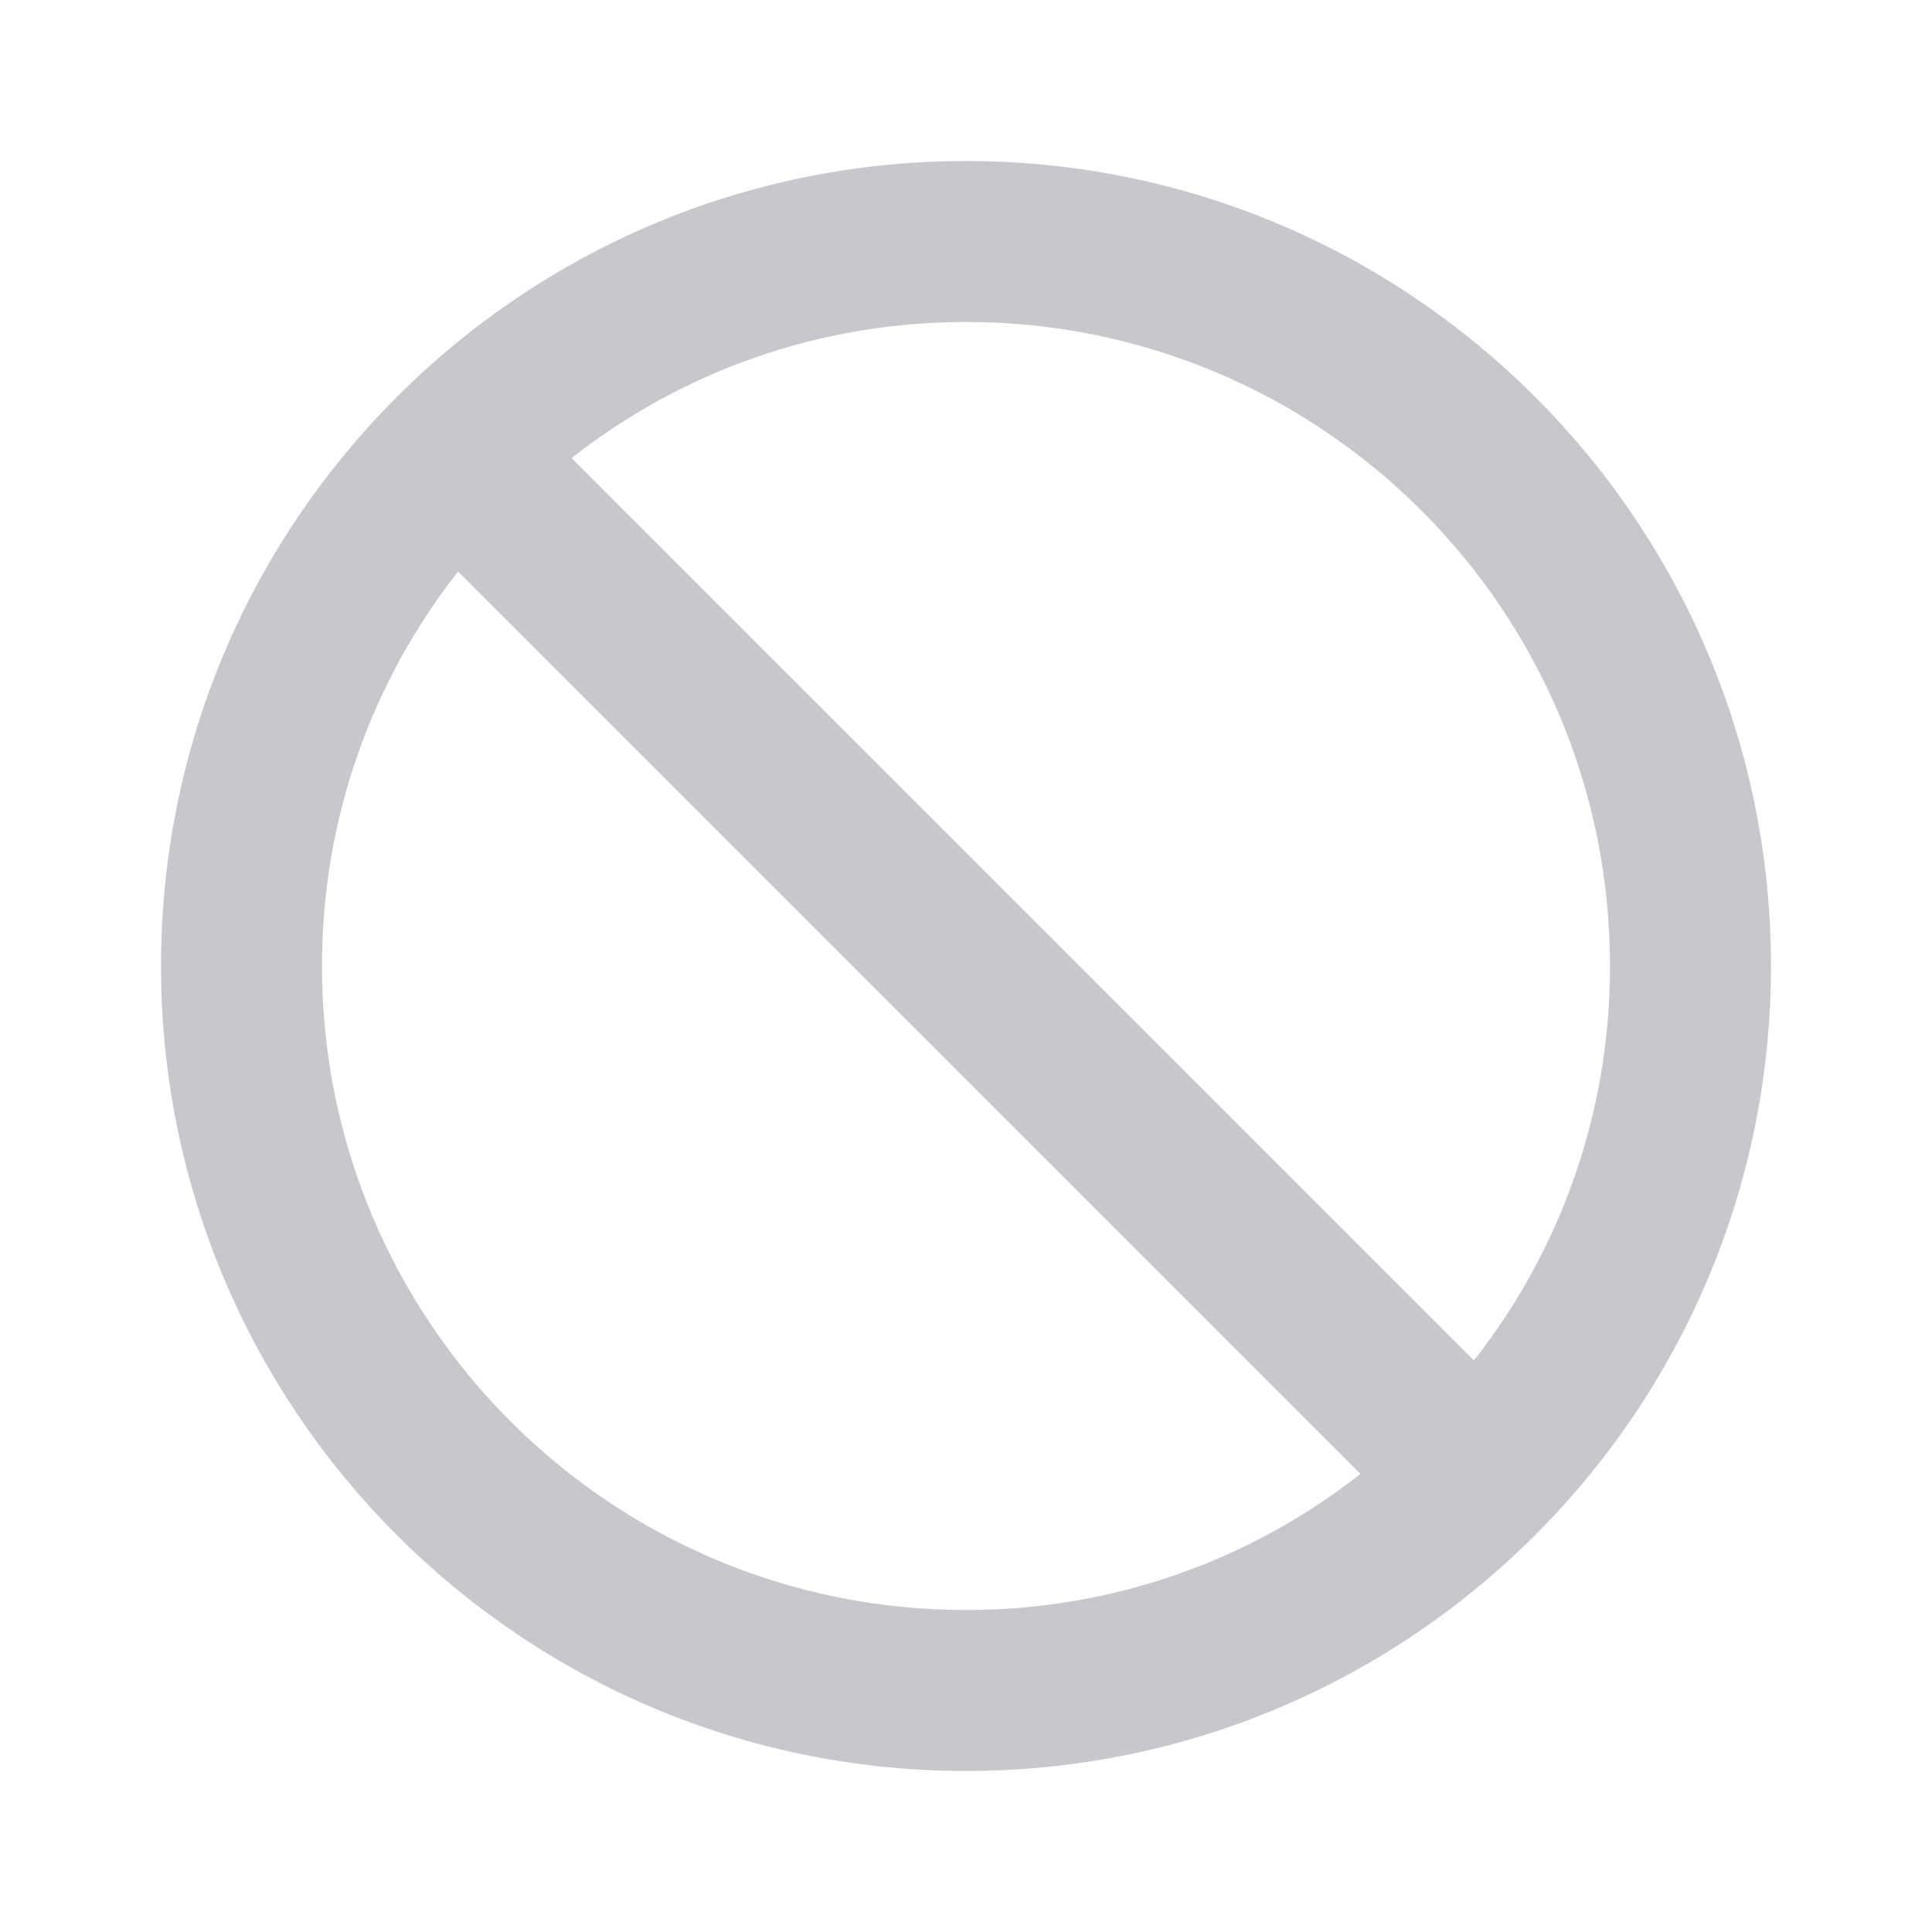
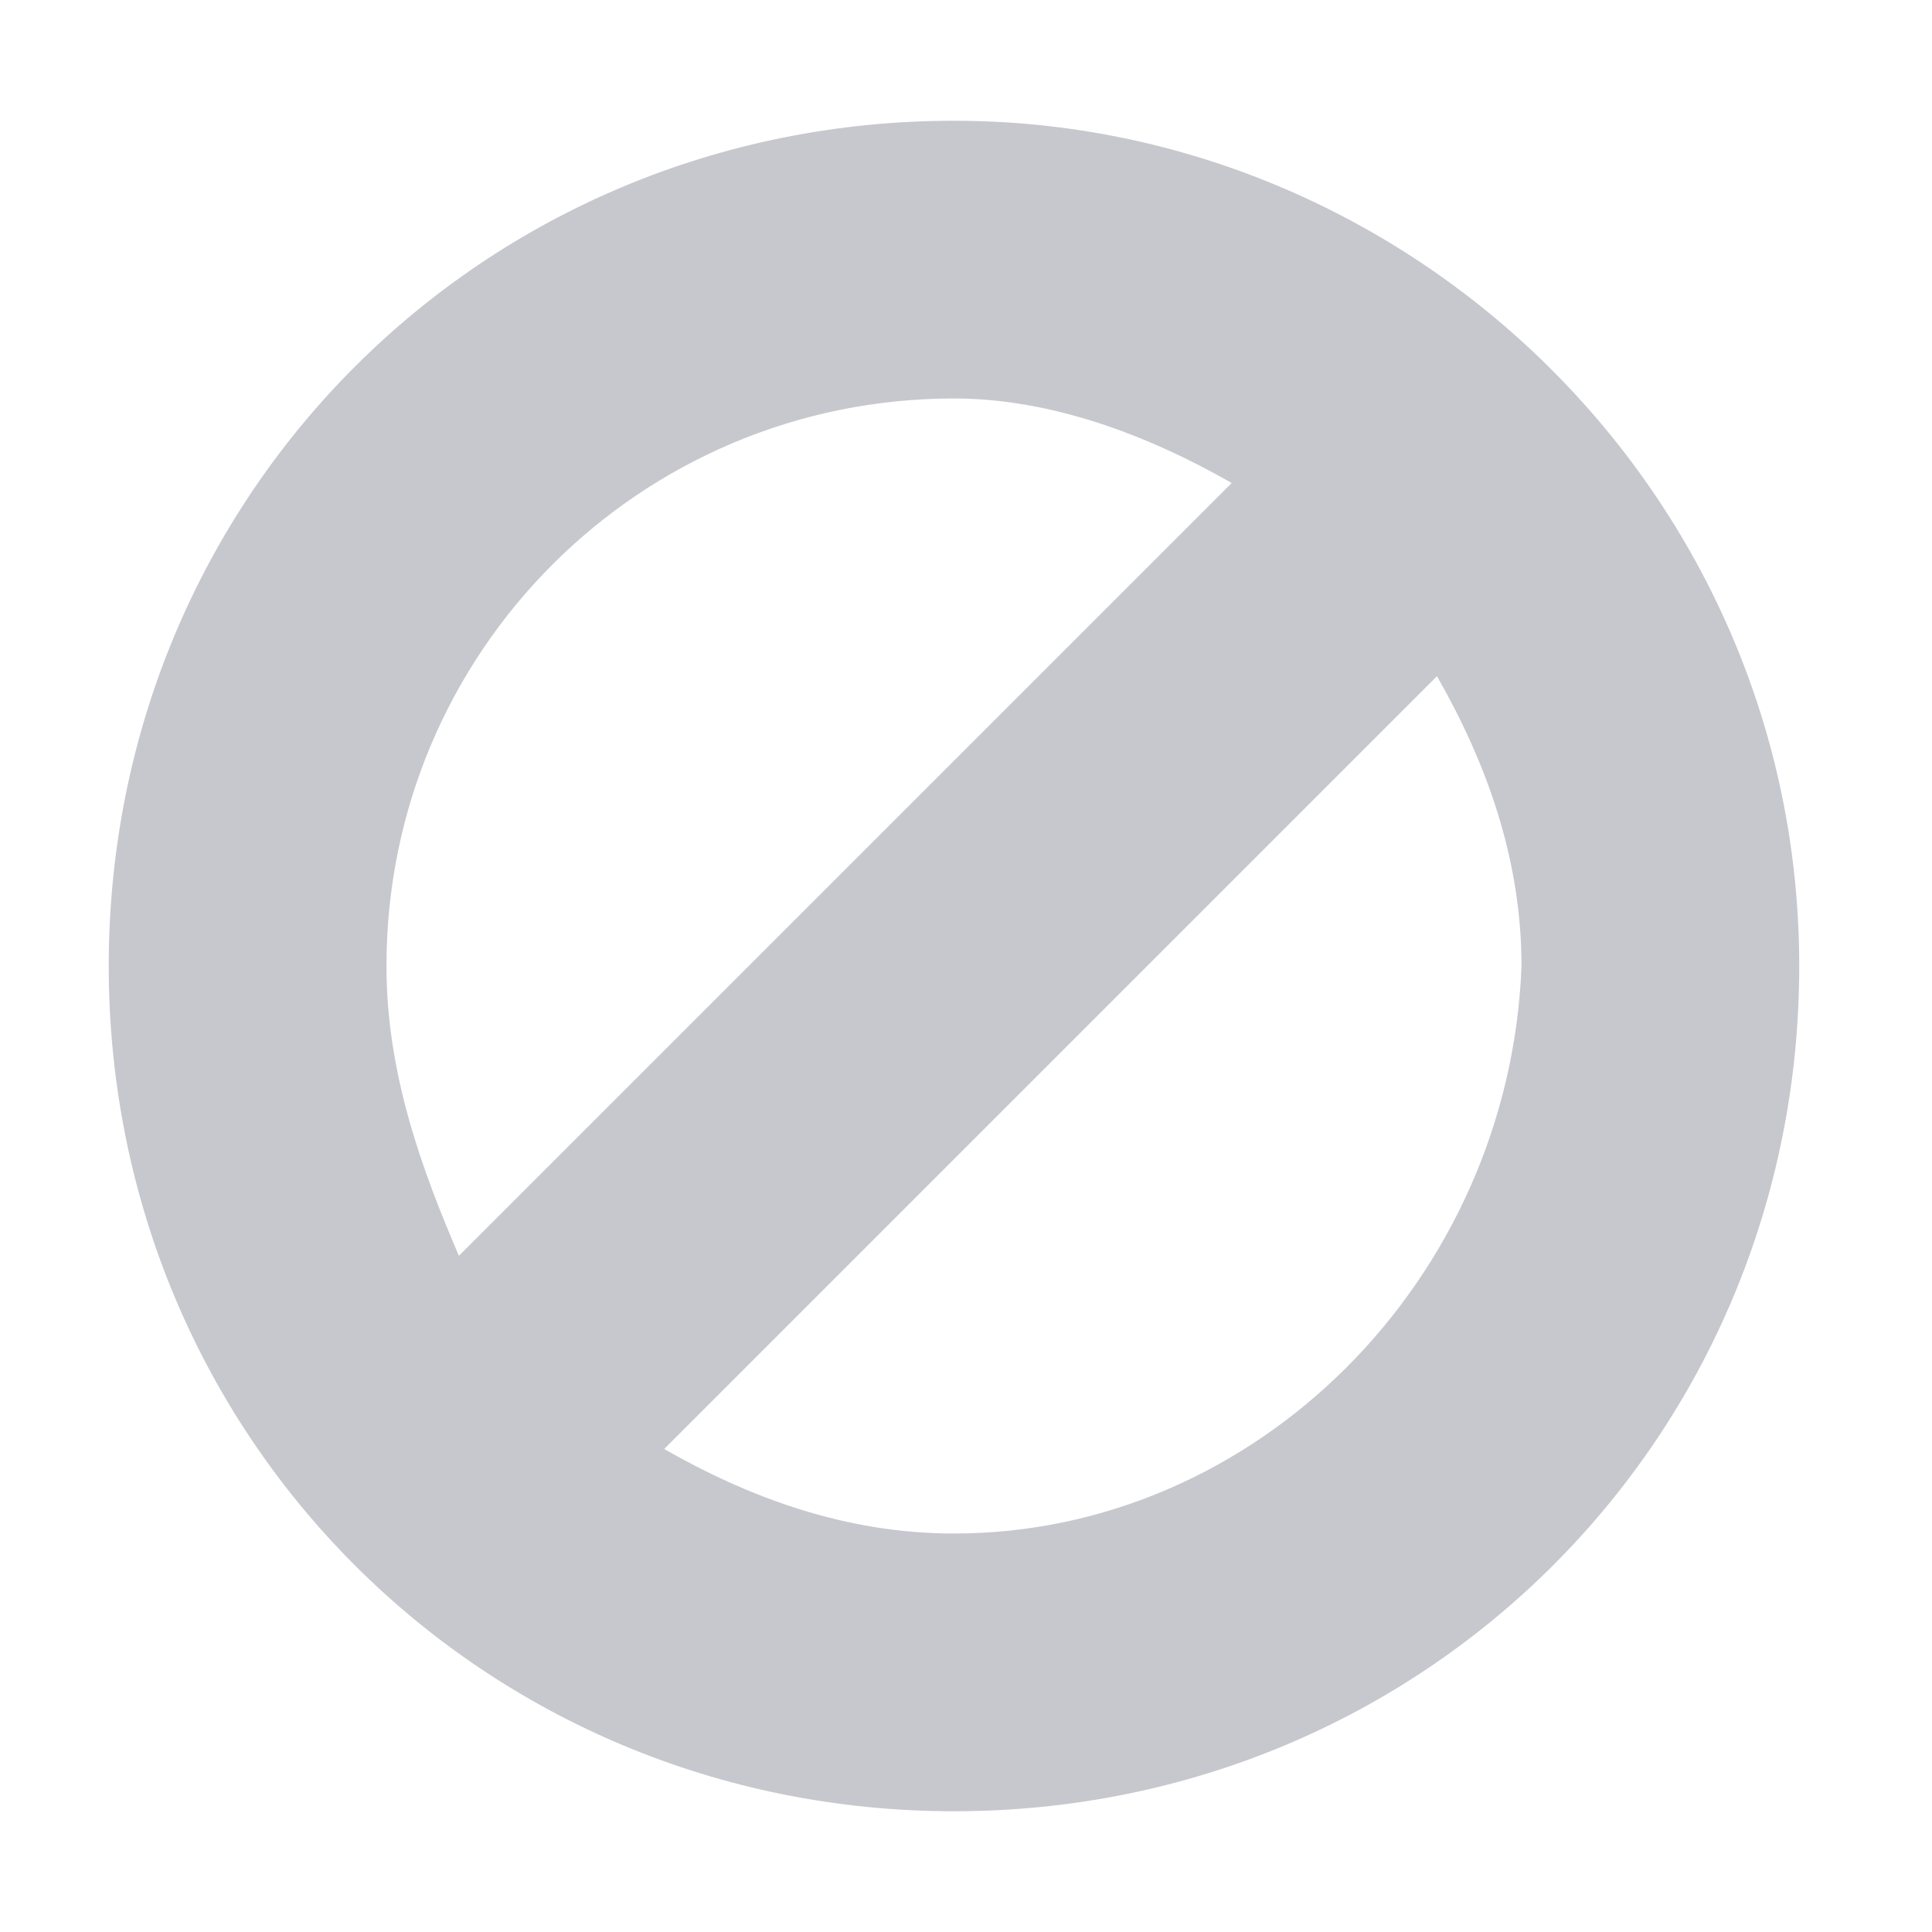
<svg xmlns="http://www.w3.org/2000/svg" width="32" height="32" viewBox="0 0 32 32" fill="none">
-   <path d="M16 2.667C8.64 2.667 2.667 8.64 2.667 16C2.667 23.36 8.64 29.333 16 29.333C23.36 29.333 29.333 23.36 29.333 16C29.333 8.64 23.36 2.667 16 2.667ZM16 26.667C10.107 26.667 5.333 21.893 5.333 16C5.333 13.533 6.173 11.267 7.587 9.467L22.533 24.413C20.733 25.827 18.467 26.667 16 26.667ZM24.413 22.533L9.467 7.587C11.267 6.173 13.533 5.333 16 5.333C21.893 5.333 26.667 10.107 26.667 16C26.667 18.467 25.827 20.733 24.413 22.533Z" fill="#C7C8CE" />
+   <path d="M15.801 2C8.001 2 1.801 8.2 1.801 16C1.801 23.8 8.001 30 15.801 30C23.601 30 29.801 23.8 29.801 16C29.801 8.2 23.401 2 15.801 2ZM15.801 6.6C17.401 6.6 19.001 7.2 20.401 8L7.601 20.8C7.001 19.4 6.401 17.8 6.401 16C6.401 10.8 10.601 6.6 15.801 6.6ZM15.801 25.4C14.001 25.4 12.401 24.8 11.001 24L23.801 11.2C24.601 12.6 25.201 14.2 25.201 16C25.001 21.2 20.801 25.4 15.801 25.4Z" fill="#C7C8CE" />
</svg>
